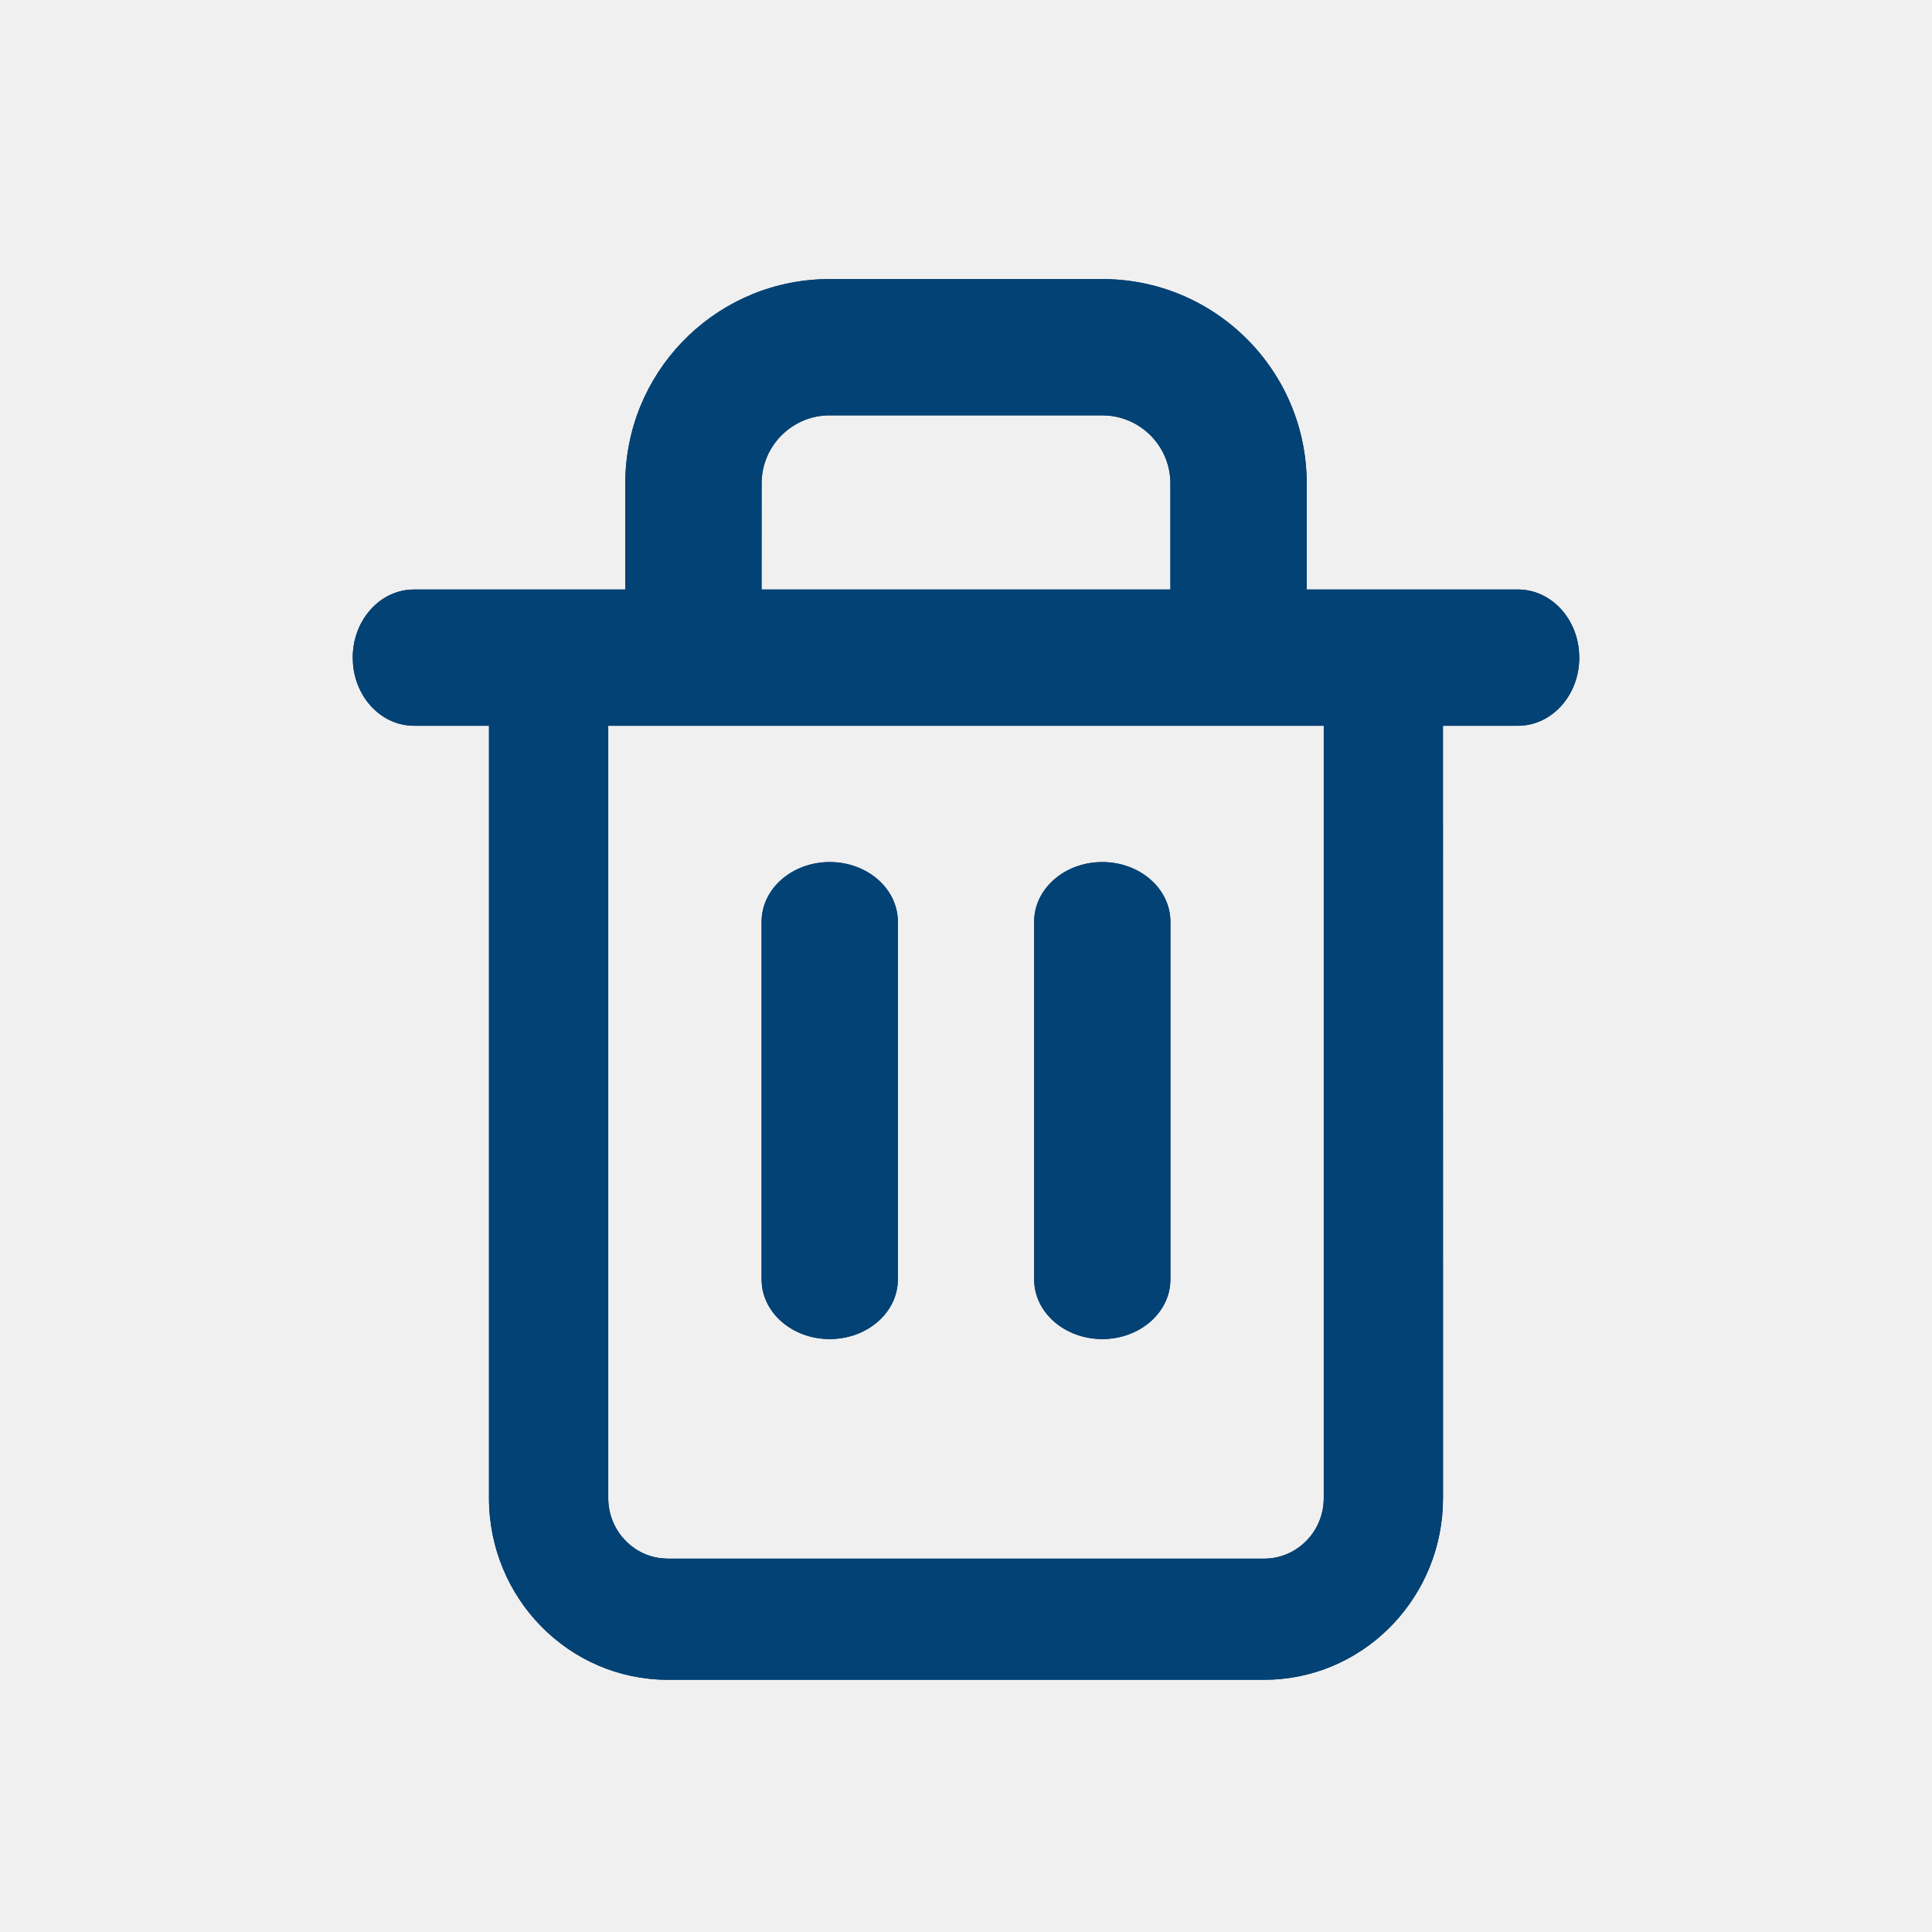
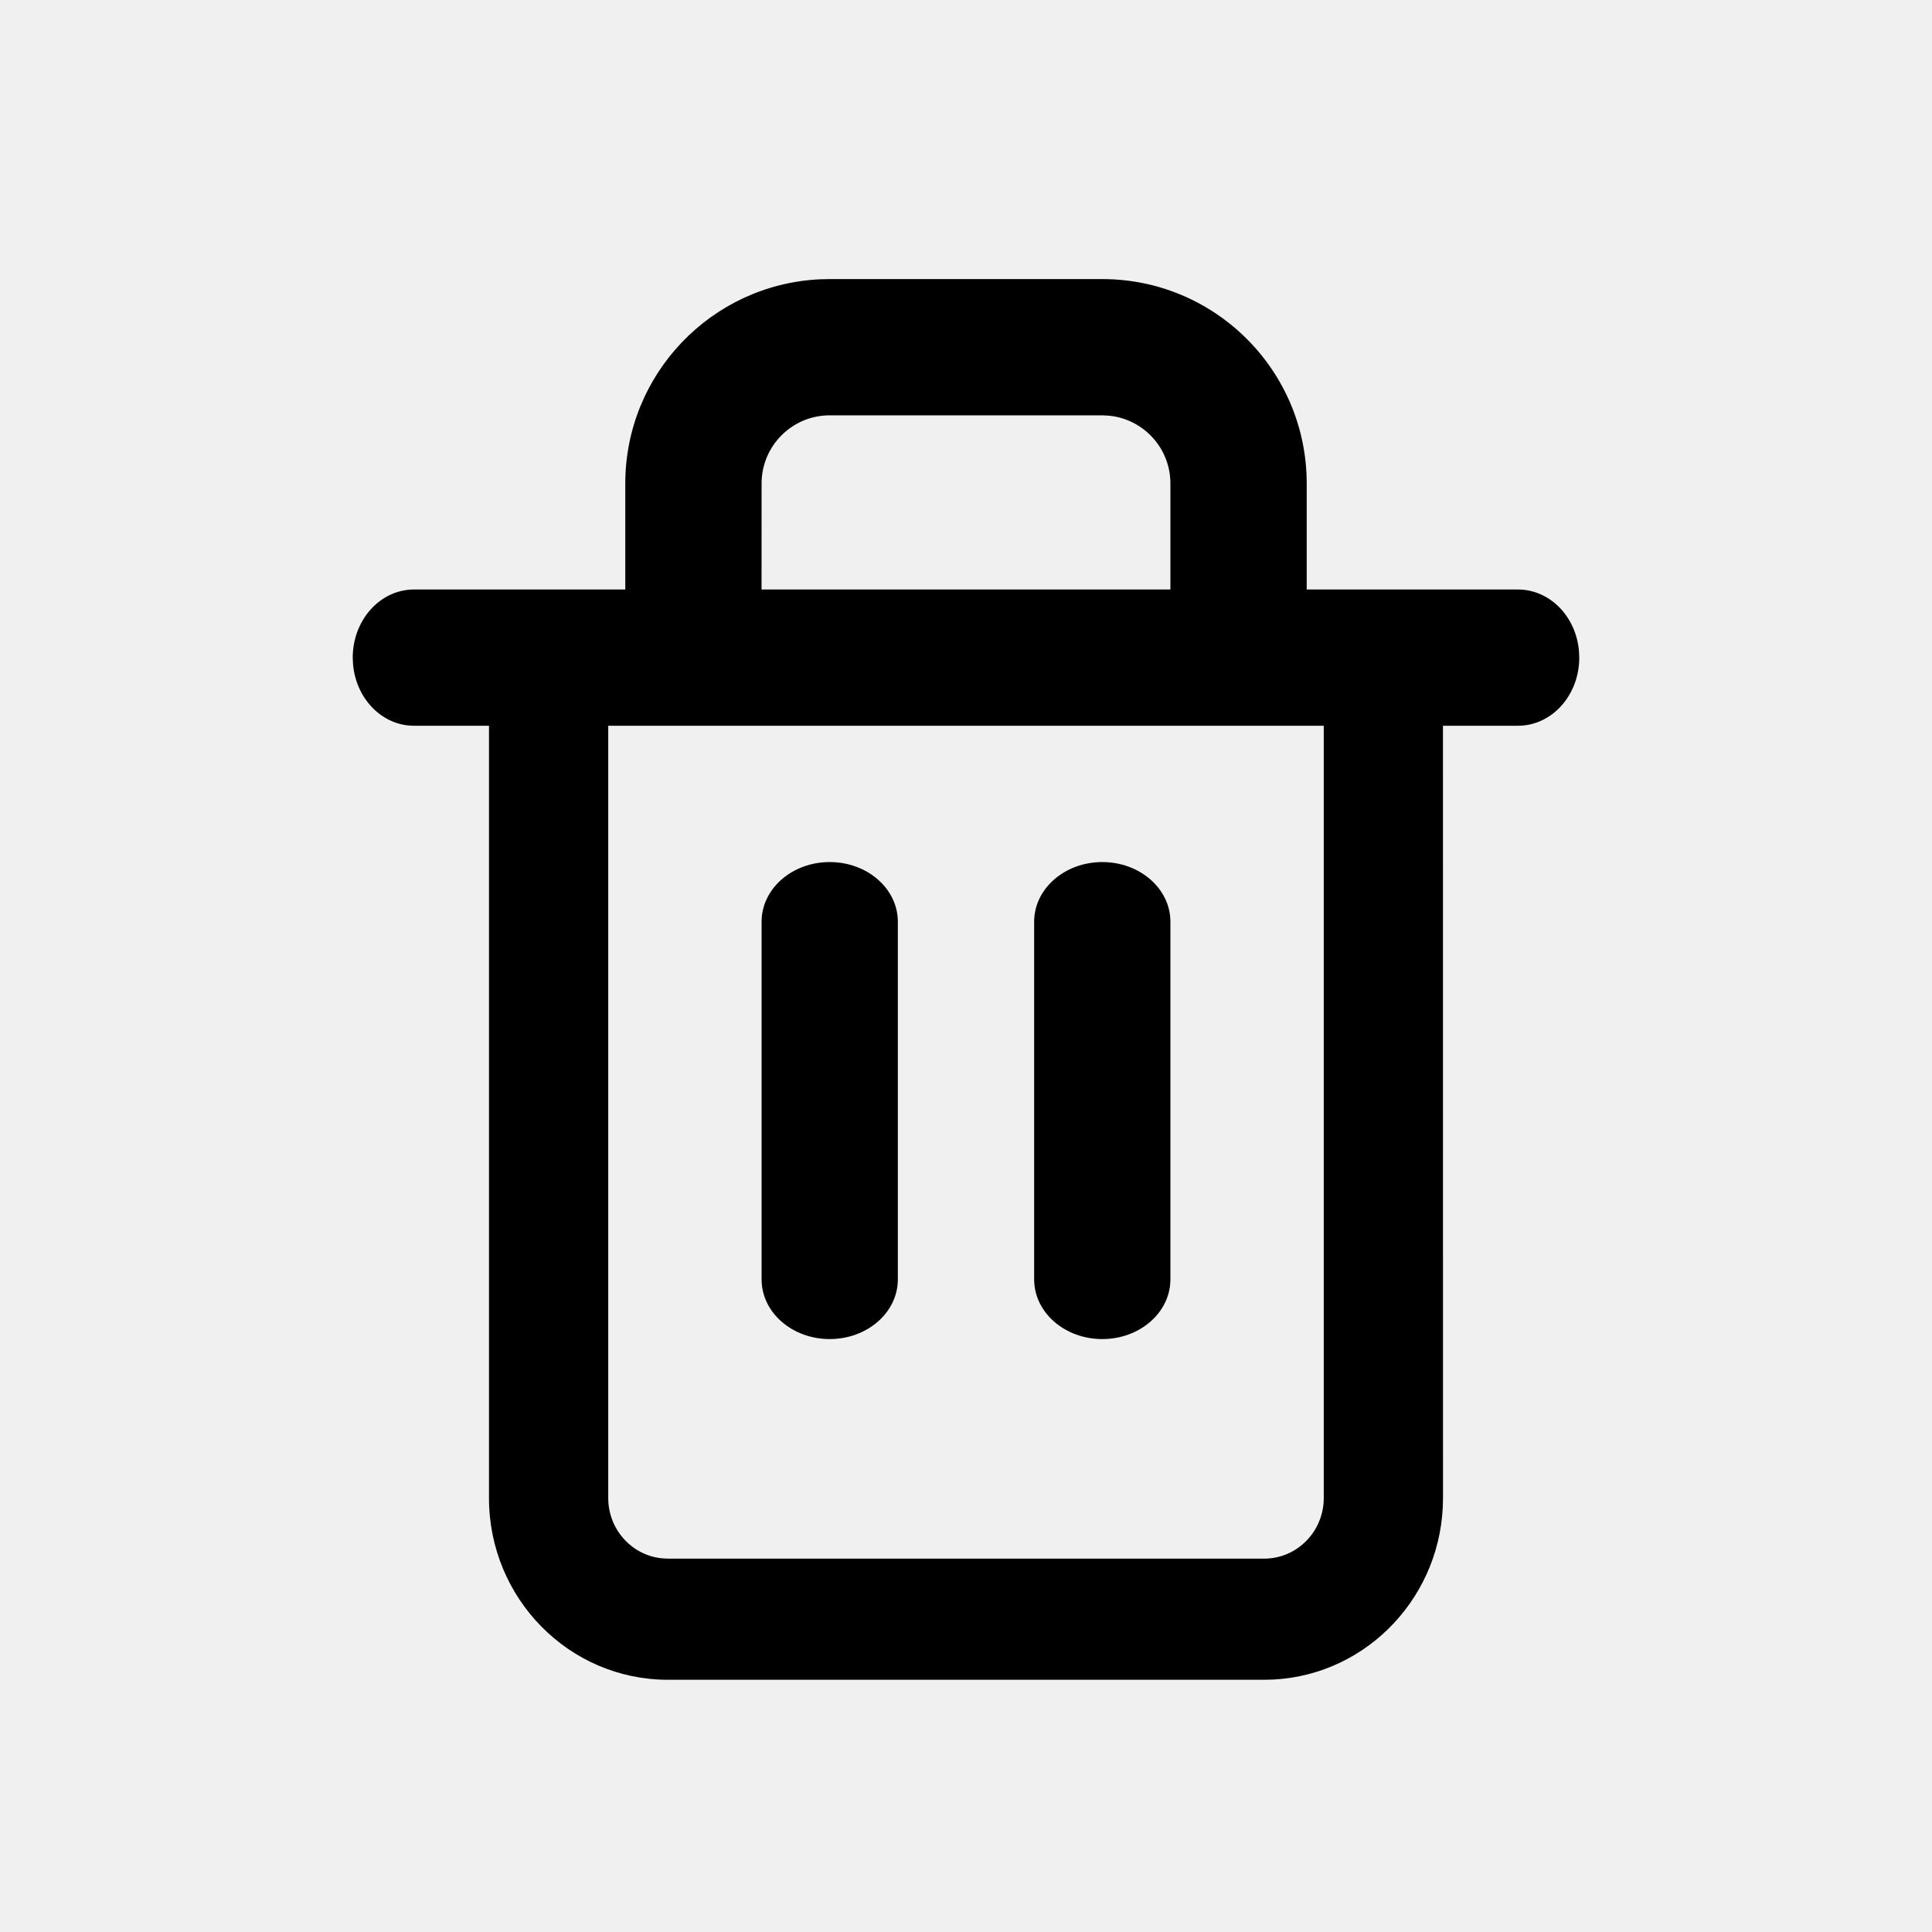
<svg xmlns="http://www.w3.org/2000/svg" xmlns:xlink="http://www.w3.org/1999/xlink" width="40px" height="40px" viewBox="0 0 40 40" version="1.1">
  <defs>
    <path d="M22.822,5.778 C25.159,5.778 27.054,7.673 27.054,10.01 L27.054,10.01 L27.054,12.205 L31.428,12.205 C32.088,12.205 32.63,12.764 32.691,13.48 L32.697,13.616 C32.697,14.395 32.129,15.026 31.428,15.026 L31.428,15.026 L29.875,15.026 L29.876,31.016 C29.876,33.026 28.323,34.669 26.369,34.773 L26.172,34.778 L13.828,34.778 C11.782,34.778 10.124,33.093 10.124,31.016 L10.124,31.016 L10.124,15.026 L8.572,15.026 C7.912,15.026 7.37,14.467 7.309,13.751 L7.303,13.616 C7.303,12.836 7.871,12.205 8.572,12.205 L8.572,12.205 L12.946,12.205 L12.946,10.01 C12.946,7.744 14.728,5.893 16.967,5.783 L17.178,5.778 Z M27.407,15.026 L12.593,15.026 L12.593,31.016 C12.593,31.665 13.079,32.199 13.701,32.263 L13.828,32.27 L26.172,32.27 C26.854,32.27 27.407,31.708 27.407,31.016 L27.407,31.016 L27.407,15.026 Z M17.178,17.848 C17.958,17.848 18.589,18.401 18.589,19.083 L18.589,19.083 L18.589,26.489 C18.589,27.171 17.958,27.724 17.178,27.724 C16.399,27.724 15.768,27.171 15.768,26.489 L15.768,26.489 L15.768,19.083 C15.768,18.401 16.399,17.848 17.178,17.848 Z M22.822,17.848 C23.601,17.848 24.232,18.401 24.232,19.083 L24.232,19.083 L24.232,26.489 C24.232,27.171 23.601,27.724 22.822,27.724 C22.042,27.724 21.411,27.171 21.411,26.489 L21.411,26.489 L21.411,19.083 C21.411,18.401 22.042,17.848 22.822,17.848 Z M22.822,8.599 L17.178,8.599 C16.399,8.599 15.768,9.231 15.768,10.01 L15.768,10.01 L15.767,12.205 L24.232,12.205 L24.232,10.01 C24.232,9.277 23.673,8.674 22.957,8.606 L22.822,8.599 Z" id="path-1" />
  </defs>
  <g id="icon/bin" stroke="none" stroke-width="1" fill="none" fill-rule="evenodd">
    <mask id="mask-2" fill="white">
      <use xlink:href="#path-1" />
    </mask>
-     <use id="Combined-Shape" fill="#00305D" fill-rule="nonzero" xlink:href="#path-1" />
-     <g id="Group" mask="url(#mask-2)" fill="#024275">
+     <use id="Combined-Shape" fill-rule="nonzero" xlink:href="#path-1" />
+     <g id="Group" mask="url(#mask-2)" style="fill: currentColor">
      <g id="🎨Color">
        <rect id="Rectangle" x="0" y="0" width="39" height="39" />
      </g>
    </g>
  </g>
</svg>
